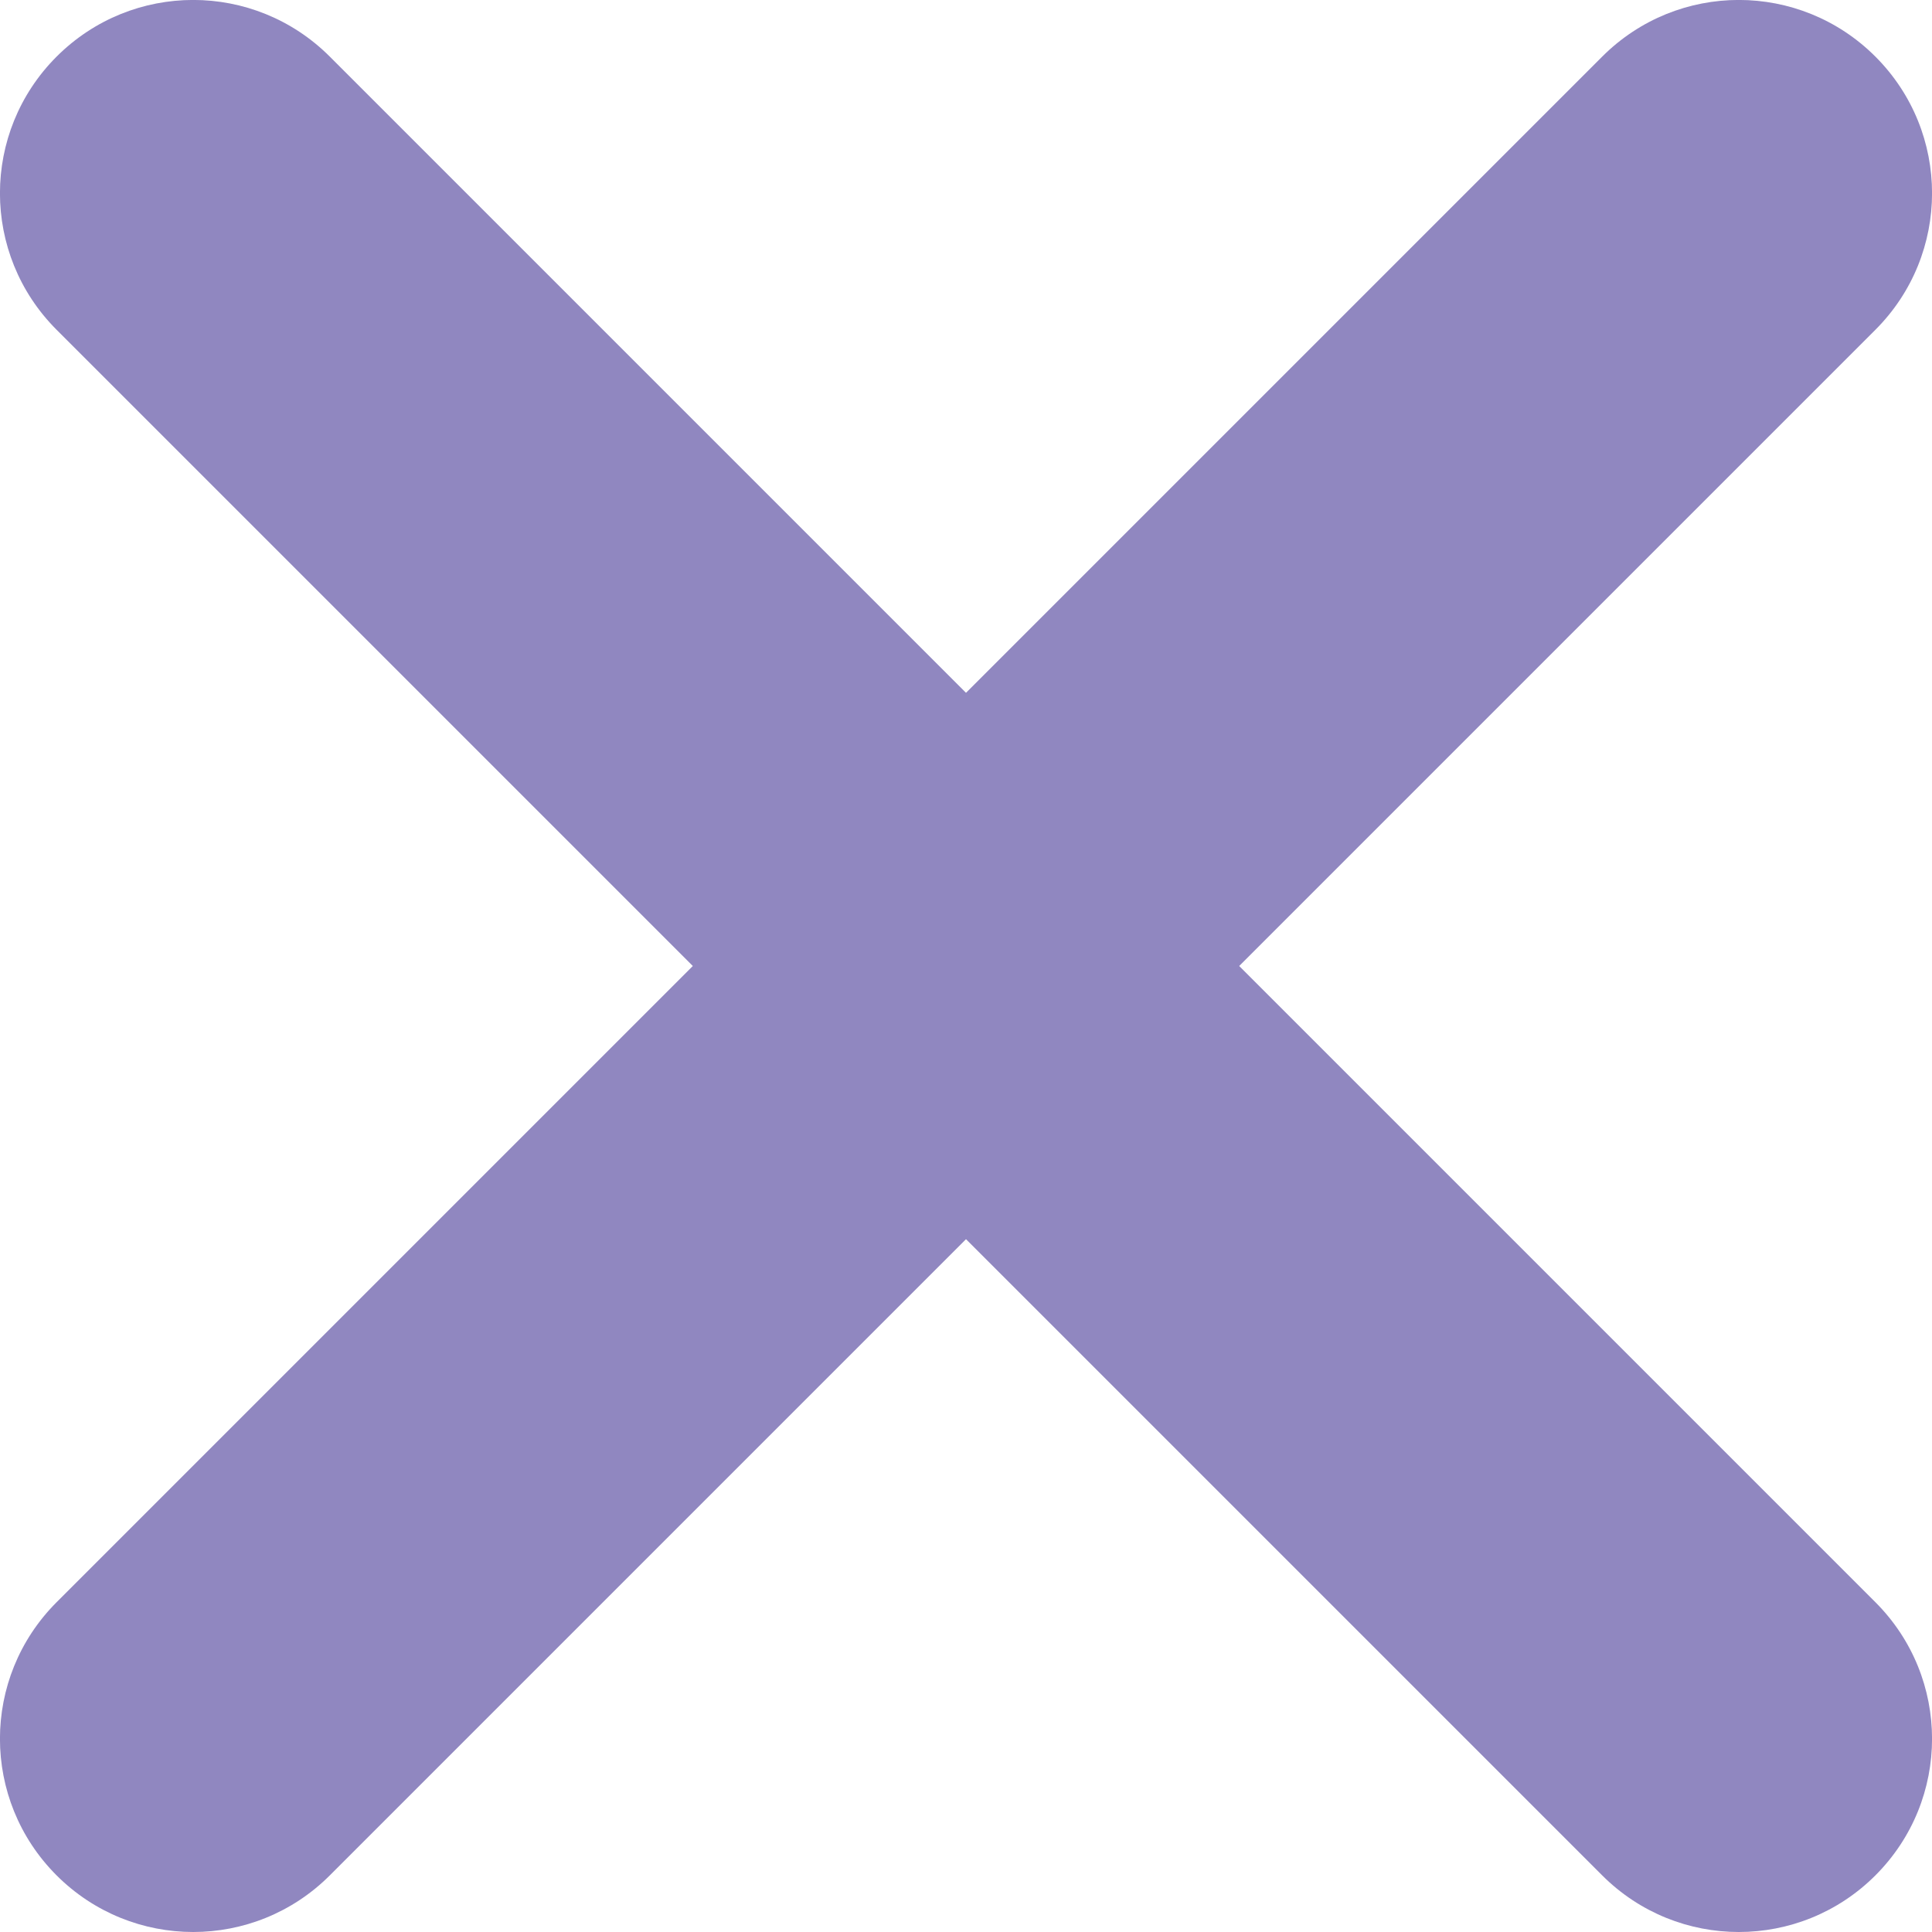
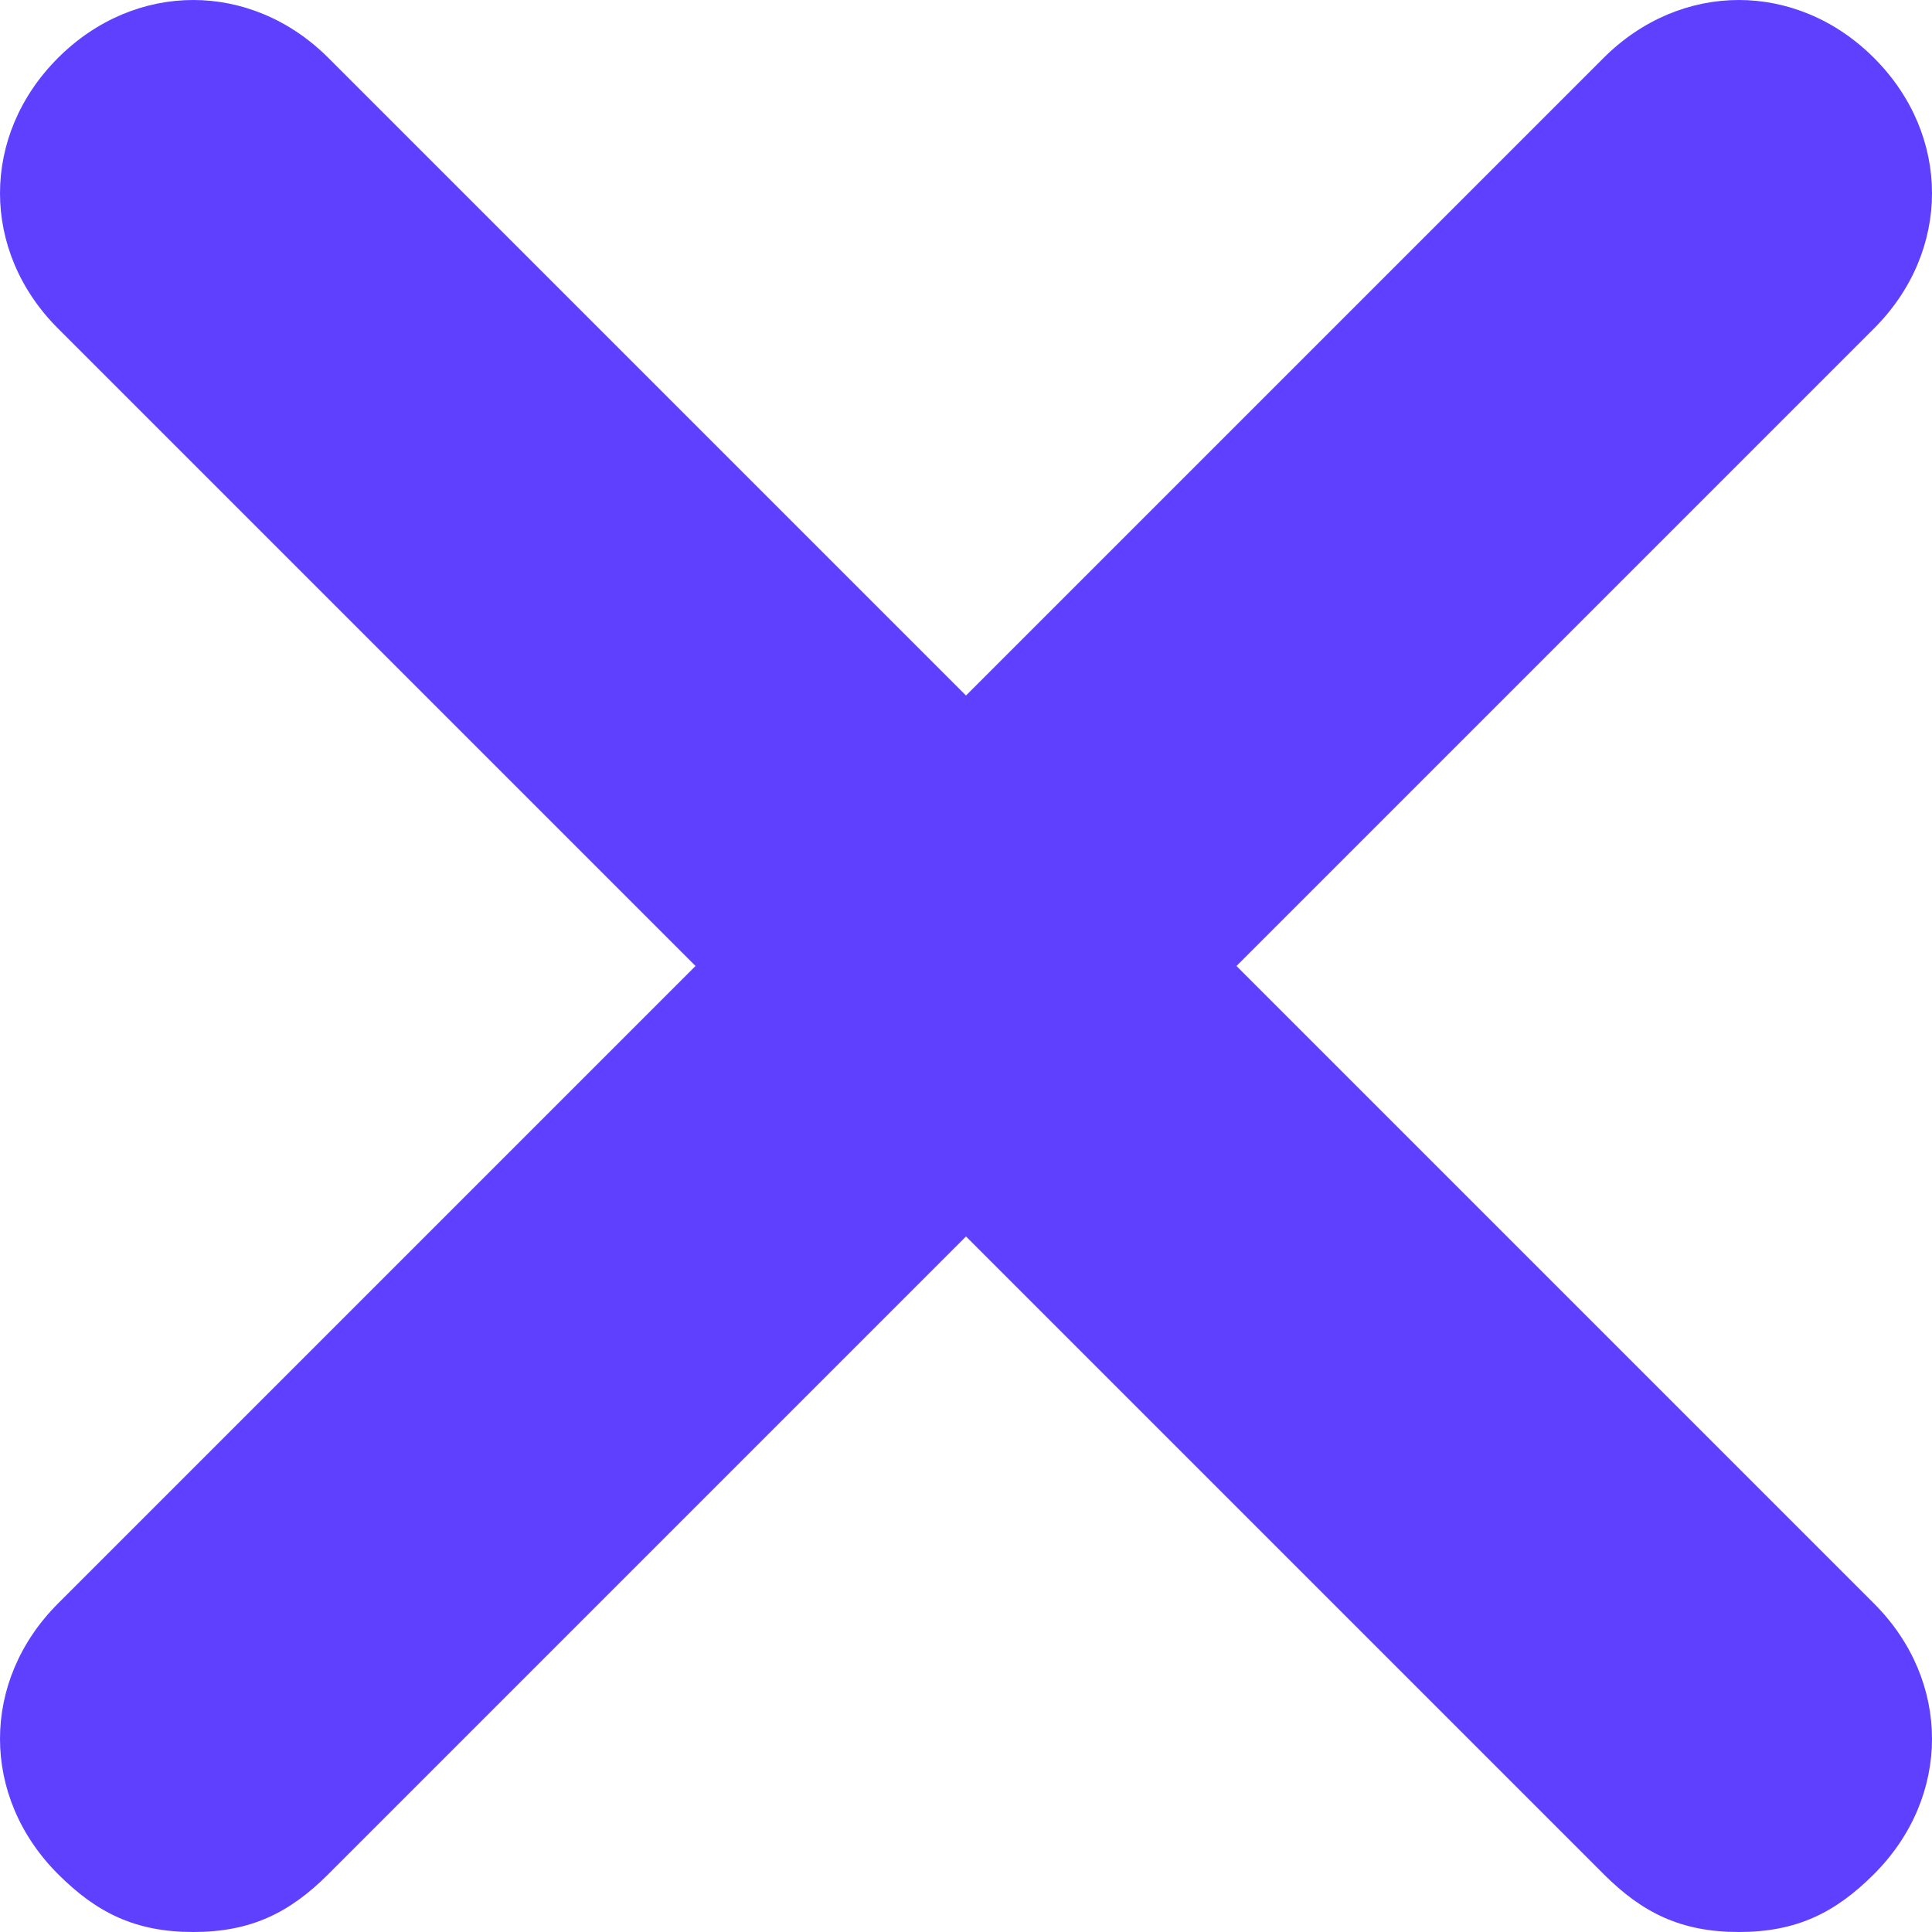
- <svg xmlns="http://www.w3.org/2000/svg" width="10" height="10" viewBox="0 0 10 10" fill="none">
-   <path d="M6.414 5L9.707 1.707C10.098 1.316 10.098 0.684 9.707 0.293C9.316 -0.098 8.684 -0.098 8.293 0.293L5 3.586L1.707 0.293C1.316 -0.098 0.684 -0.098 0.293 0.293C-0.098 0.684 -0.098 1.316 0.293 1.707L3.586 5L0.293 8.293C-0.098 8.684 -0.098 9.316 0.293 9.707C0.488 9.902 0.744 10 1 10C1.256 10 1.512 9.902 1.707 9.707L5 6.414L8.293 9.707C8.488 9.902 8.744 10 9 10C9.256 10 9.512 9.902 9.707 9.707C10.098 9.316 10.098 8.684 9.707 8.293L6.414 5Z" fill="#9087C0" />
+ <svg xmlns="http://www.w3.org/2000/svg" version="1.1" id="Layer_1" x="0px" y="0px" viewBox="0 0 10 10" style="enable-background:new 0 0 10 10;" xml:space="preserve">
+   <style type="text/css">
+ 	.st0{fill:#6040FF;}
+ </style>
+   <path class="st0" d="M6.4,5l3.3-3.3c0.4-0.4,0.4-1,0-1.4c-0.4-0.4-1-0.4-1.4,0L5,3.6L1.7,0.3c-0.4-0.4-1-0.4-1.4,0s-0.4,1,0,1.4  L3.6,5L0.3,8.3c-0.4,0.4-0.4,1,0,1.4C0.5,9.9,0.7,10,1,10c0.3,0,0.5-0.1,0.7-0.3L5,6.4l3.3,3.3C8.5,9.9,8.7,10,9,10  c0.3,0,0.5-0.1,0.7-0.3c0.4-0.4,0.4-1,0-1.4L6.4,5z" />
</svg>
